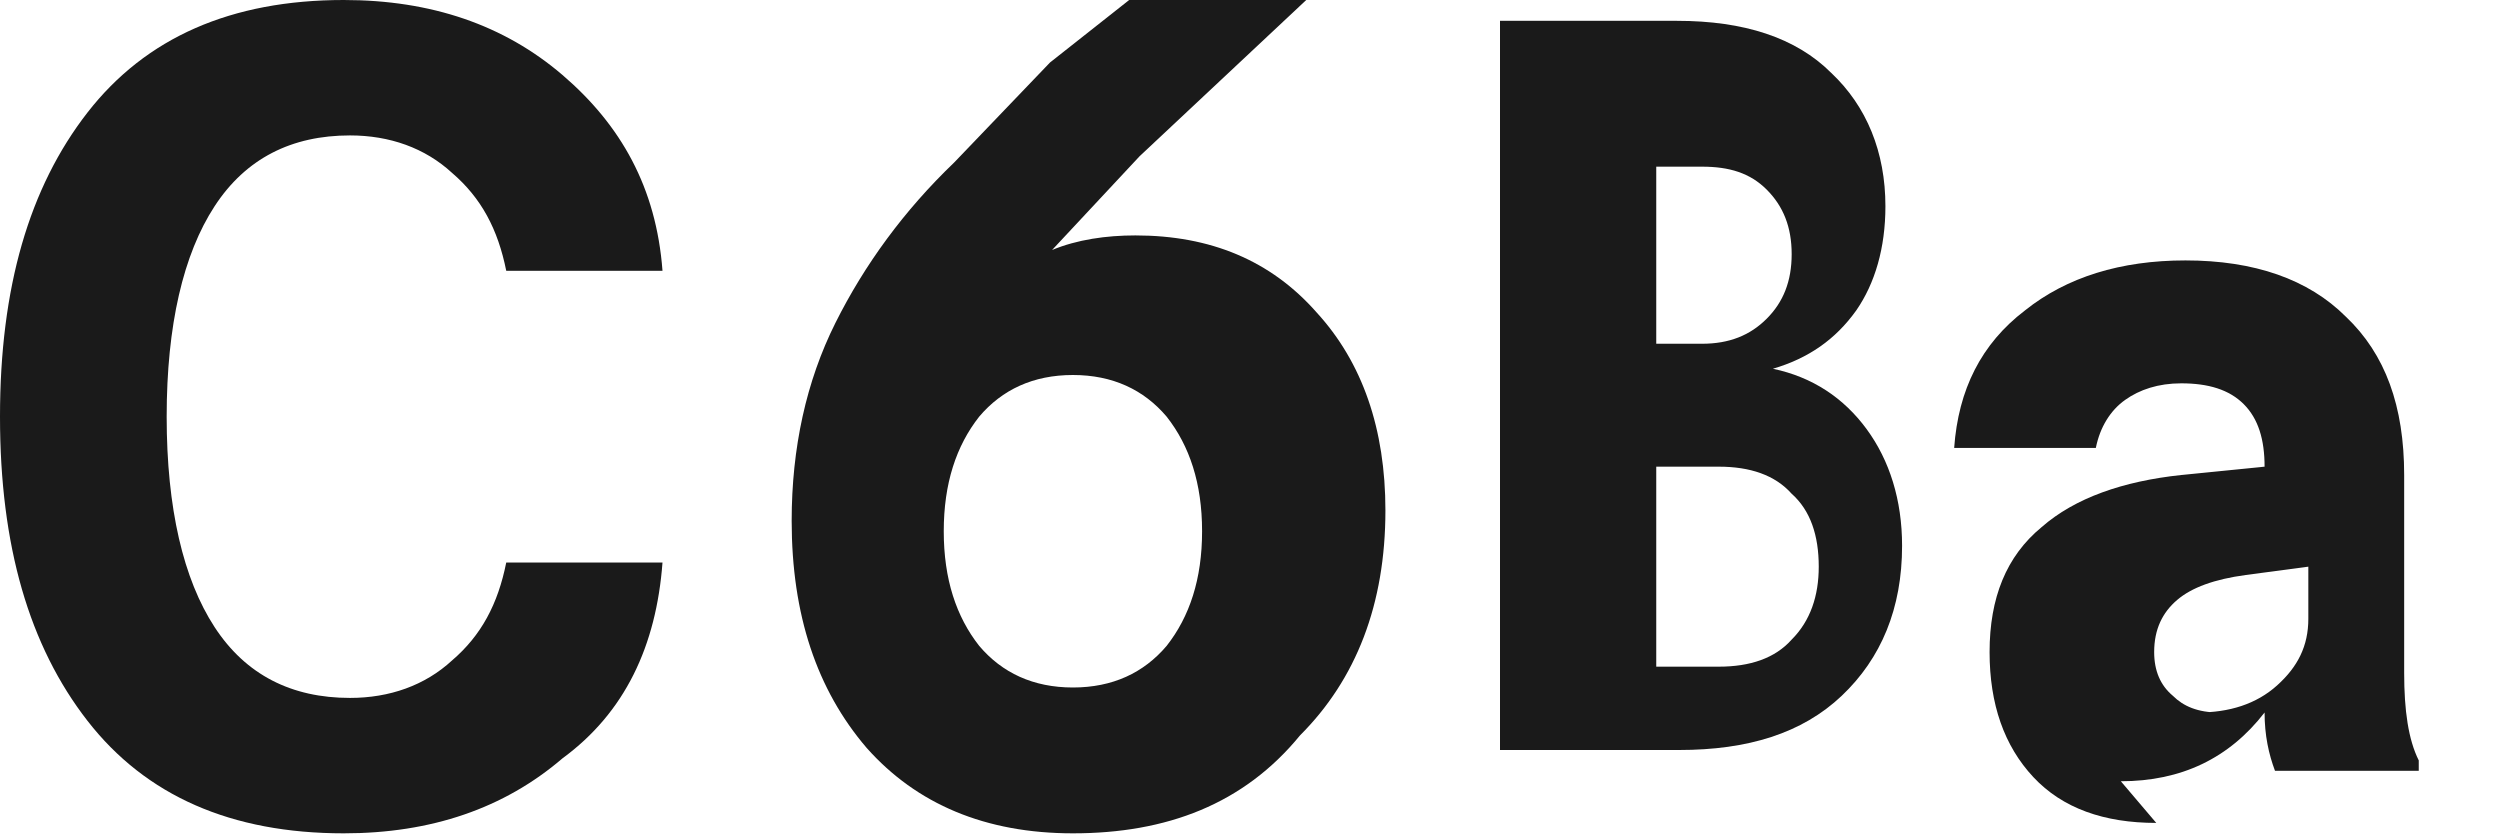
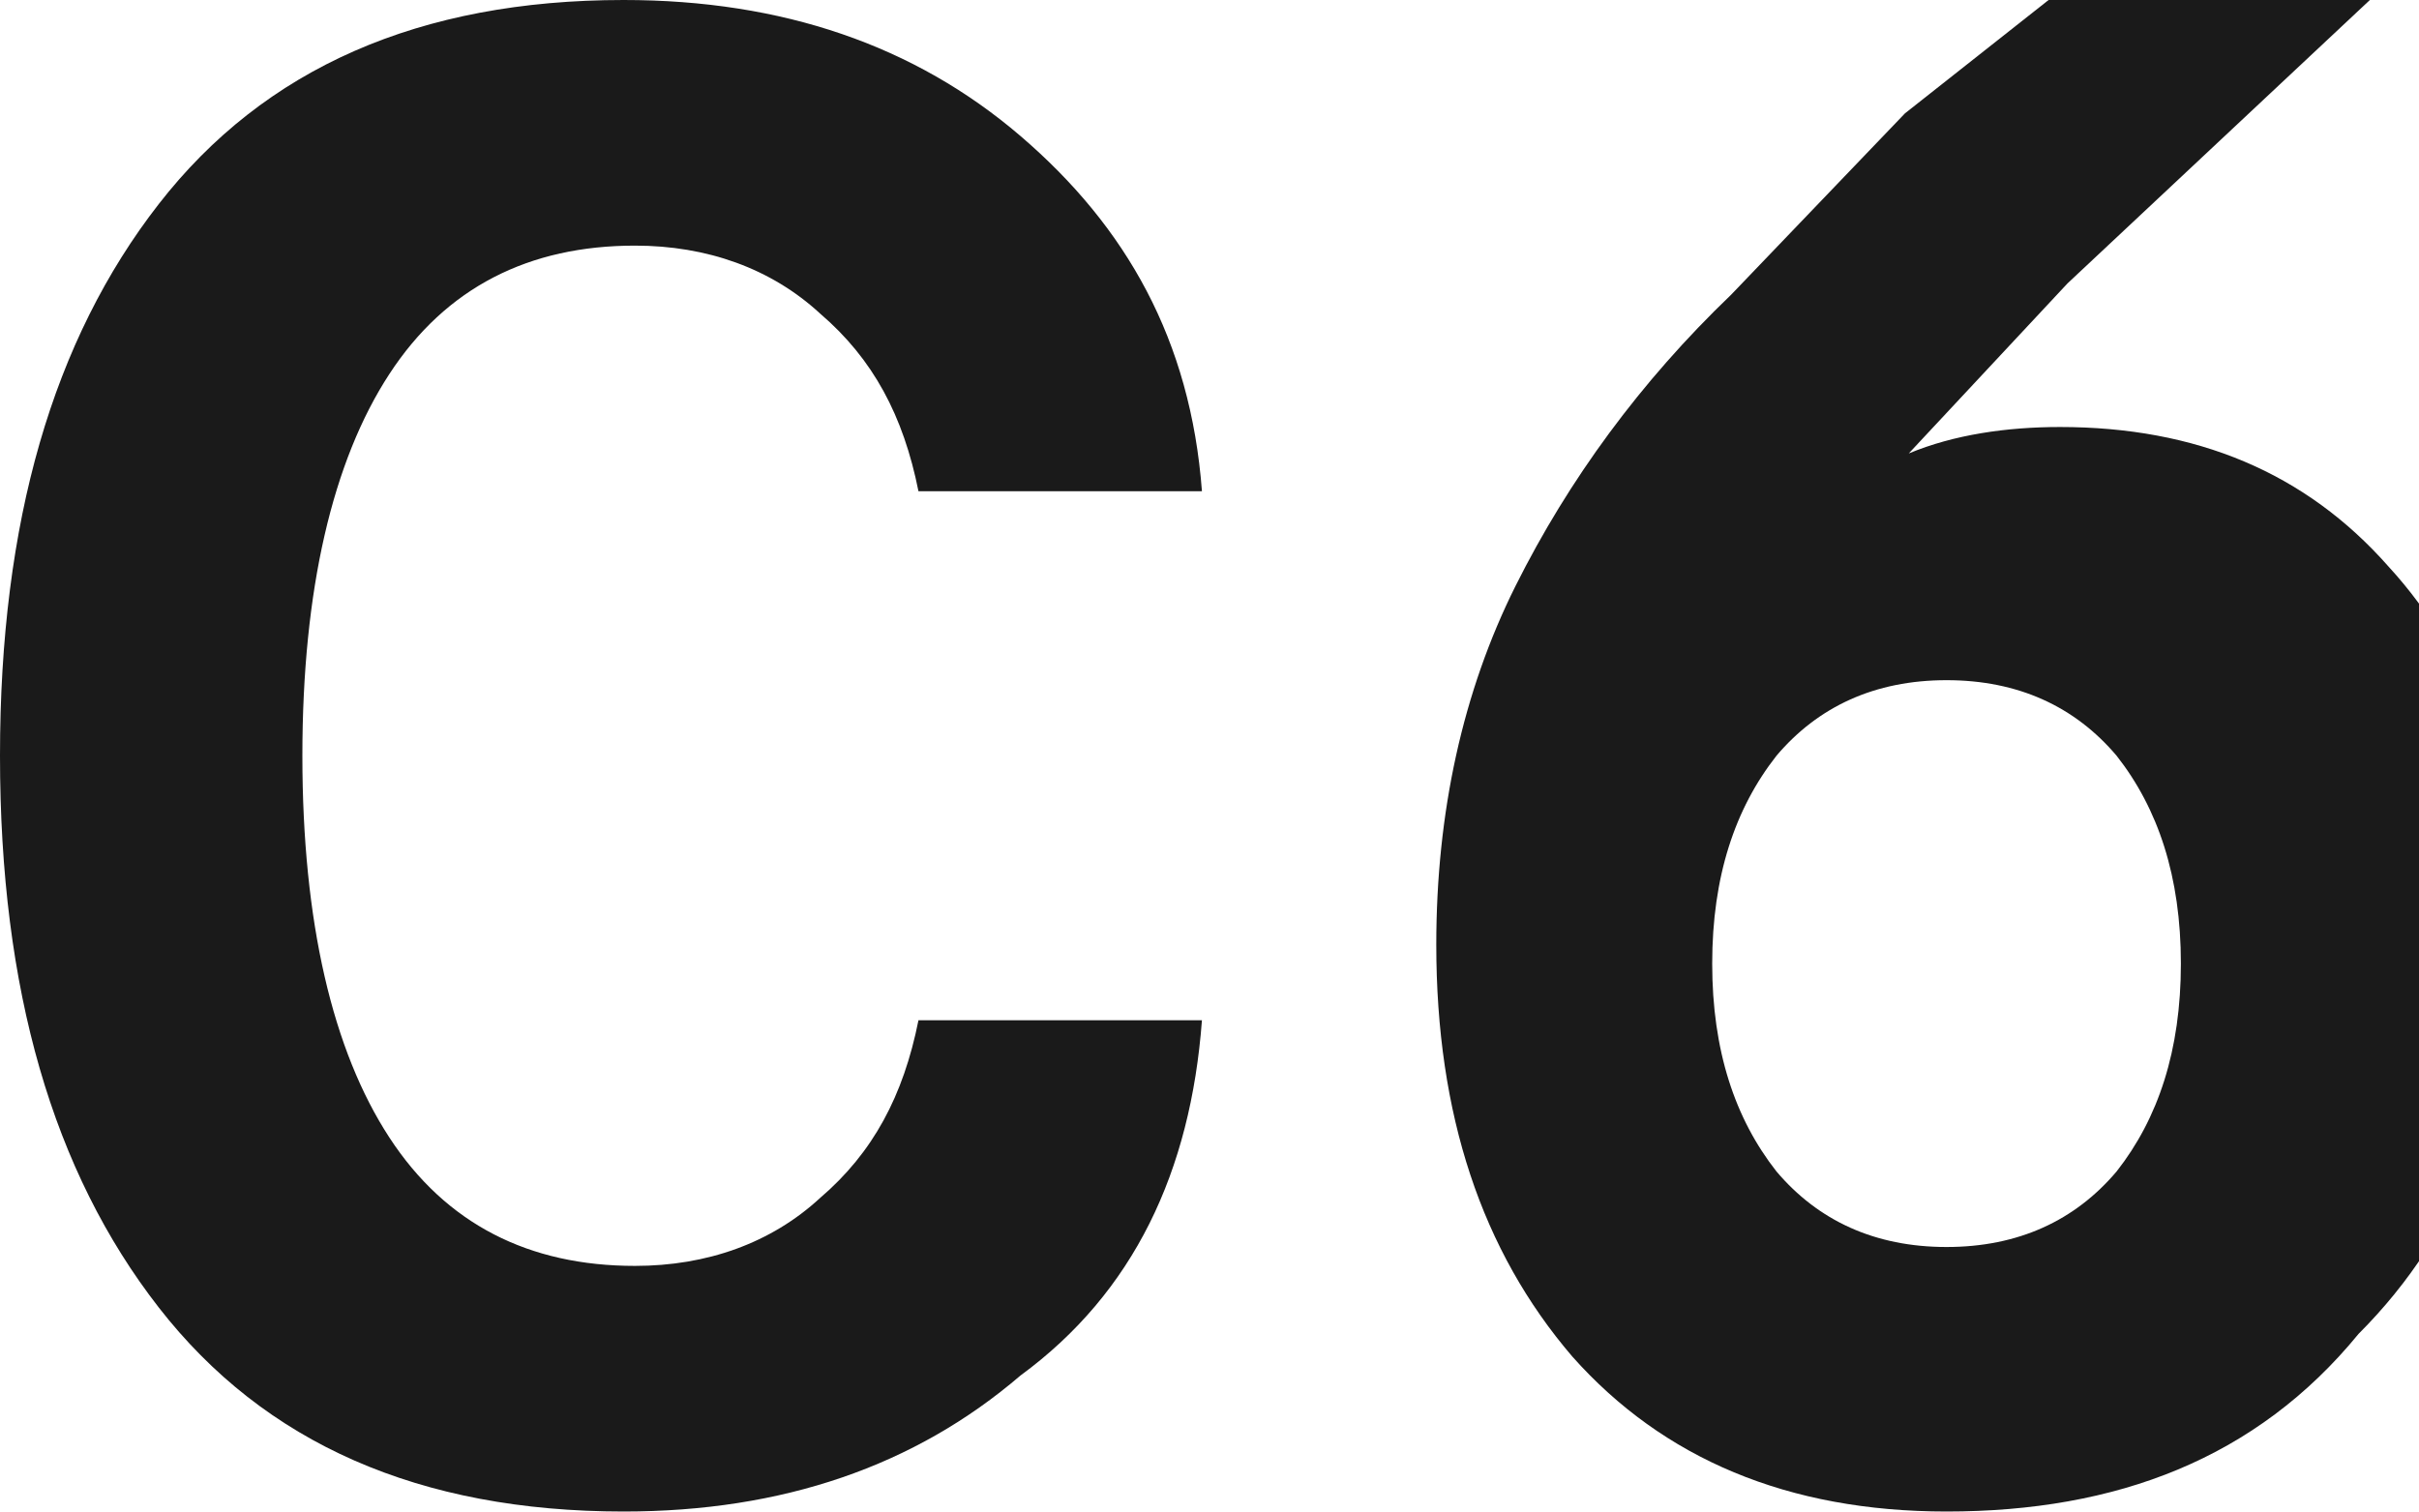
- <svg xmlns="http://www.w3.org/2000/svg" width="120" height="40" viewBox="0 0 120 40" fill="#1a1a1a">
+ <svg xmlns="http://www.w3.org/2000/svg" width="64" height="40" viewBox="0 0 64 40" fill="#1a1a1a">
  <path d="M16.5 40C11.1 40 7 38.2 4.2 34.6 1.4 31 0 26.2 0 20s1.4-11 4.2-14.6C7 1.8 11.1 0 16.5 0c4.2 0 7.7 1.2 10.5 3.6S31.5 9 31.8 13h-7.5c-.4-2-1.2-3.5-2.6-4.7-1.3-1.2-3-1.8-4.9-1.8-2.8 0-5 1.1-6.5 3.4C8.8 12.2 8 15.6 8 20s.8 7.8 2.3 10.1c1.5 2.3 3.7 3.4 6.5 3.4 1.9 0 3.6-.6 4.9-1.8 1.4-1.2 2.2-2.7 2.6-4.7h7.5c-.3 4-1.8 7.2-4.8 9.4C24.2 38.8 20.7 40 16.5 40z" />
  <path d="M51.5 40c-4.2 0-7.5-1.4-9.9-4.1-2.4-2.8-3.6-6.4-3.6-10.9 0-3.5.7-6.7 2.1-9.5 1.4-2.8 3.3-5.4 5.7-7.7L50.4 3l3.8-3h8.5l-8 7.5-4.2 4.5c1.2-.5 2.6-.7 4-.7 3.6 0 6.5 1.2 8.7 3.7 2.2 2.4 3.3 5.6 3.3 9.5 0 4.5-1.4 8.1-4.1 10.8C59.7 38.6 56 40 51.5 40zm0-7c1.9 0 3.4-.7 4.5-2 1.1-1.4 1.7-3.2 1.7-5.5s-.6-4.1-1.7-5.5c-1.1-1.3-2.6-2-4.5-2s-3.4.7-4.5 2c-1.1 1.4-1.7 3.2-1.7 5.5s.6 4.1 1.7 5.5c1.1 1.3 2.6 2 4.5 2z" />
-   <path d="M72 39V1h8.5c3.2 0 5.7.8 7.4 2.5 1.7 1.6 2.6 3.8 2.6 6.4 0 2-.5 3.7-1.4 5-1 1.4-2.3 2.3-4 2.8 1.9.4 3.4 1.4 4.5 2.9 1.1 1.5 1.7 3.4 1.7 5.6 0 3-1 5.4-2.9 7.2-1.9 1.8-4.5 2.6-7.8 2.6H72zm7.5-22.5h2.2c1.3 0 2.3-.4 3.1-1.2.8-.8 1.2-1.8 1.2-3.1 0-1.3-.4-2.3-1.2-3.1-.8-.8-1.8-1.1-3.1-1.1h-2.2v8.5zm0 15.5h3c1.5 0 2.7-.4 3.5-1.3.9-.9 1.3-2.1 1.3-3.5 0-1.5-.4-2.7-1.3-3.5-.8-.9-2-1.3-3.5-1.3h-3V32z" />
-   <path d="M103.5 39.5c-2.5 0-4.5-.7-5.9-2.2-1.4-1.5-2.1-3.5-2.1-6 0-2.6.8-4.6 2.5-6 1.6-1.4 3.9-2.2 6.7-2.5l4-.4c0-1.3-.3-2.3-1-3-.7-.7-1.7-1-3-1-1.1 0-2 .3-2.7.8-.7.5-1.2 1.3-1.4 2.3h-6.8c.2-2.8 1.3-5 3.4-6.6 2-1.6 4.6-2.4 7.7-2.4 3.3 0 5.9.9 7.7 2.7 1.9 1.8 2.8 4.3 2.8 7.6v9.5c0 1.8.2 3.2.7 4.2v.5h-6.9c-.3-.8-.5-1.7-.5-2.8-1.7 2.2-4 3.3-6.9 3.3zm2-5.3c1.5 0 2.8-.4 3.8-1.3 1-.9 1.5-1.9 1.5-3.2v-2.5l-3 .4c-1.5.2-2.6.6-3.3 1.2-.7.6-1.1 1.4-1.1 2.5 0 .9.3 1.6.9 2.1.5.5 1.2.8 2.2.8z" />
</svg>
